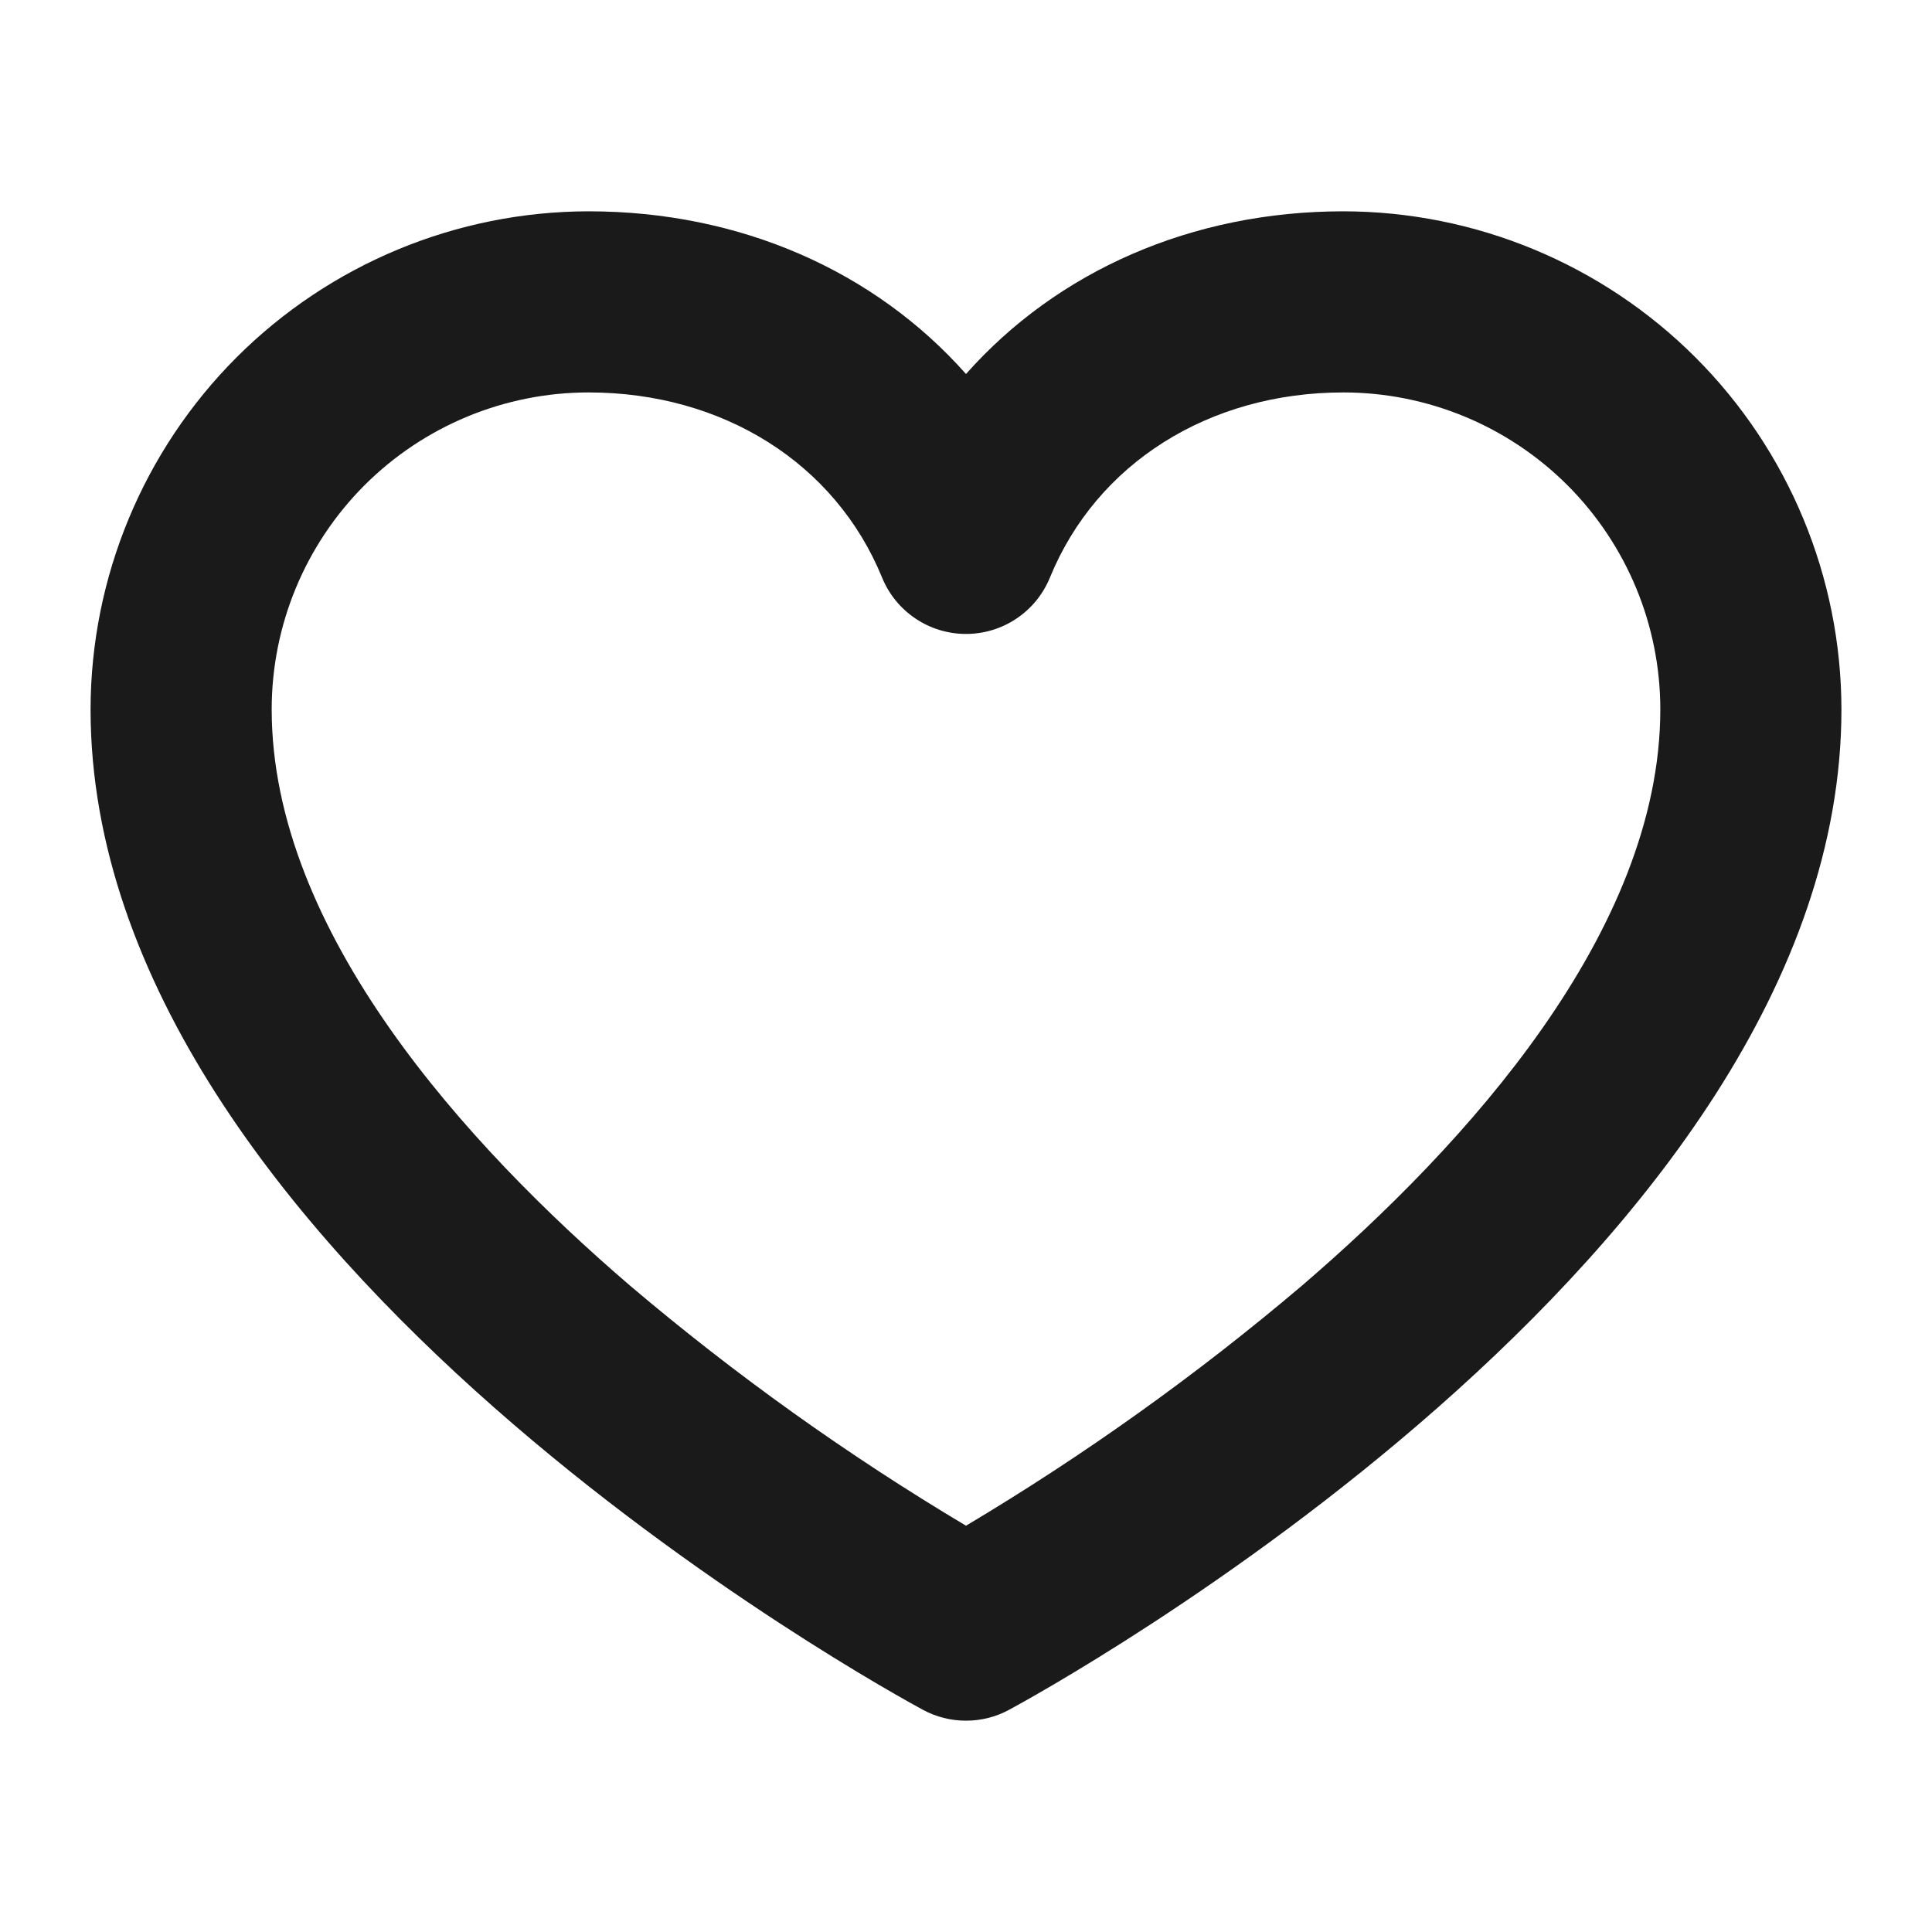
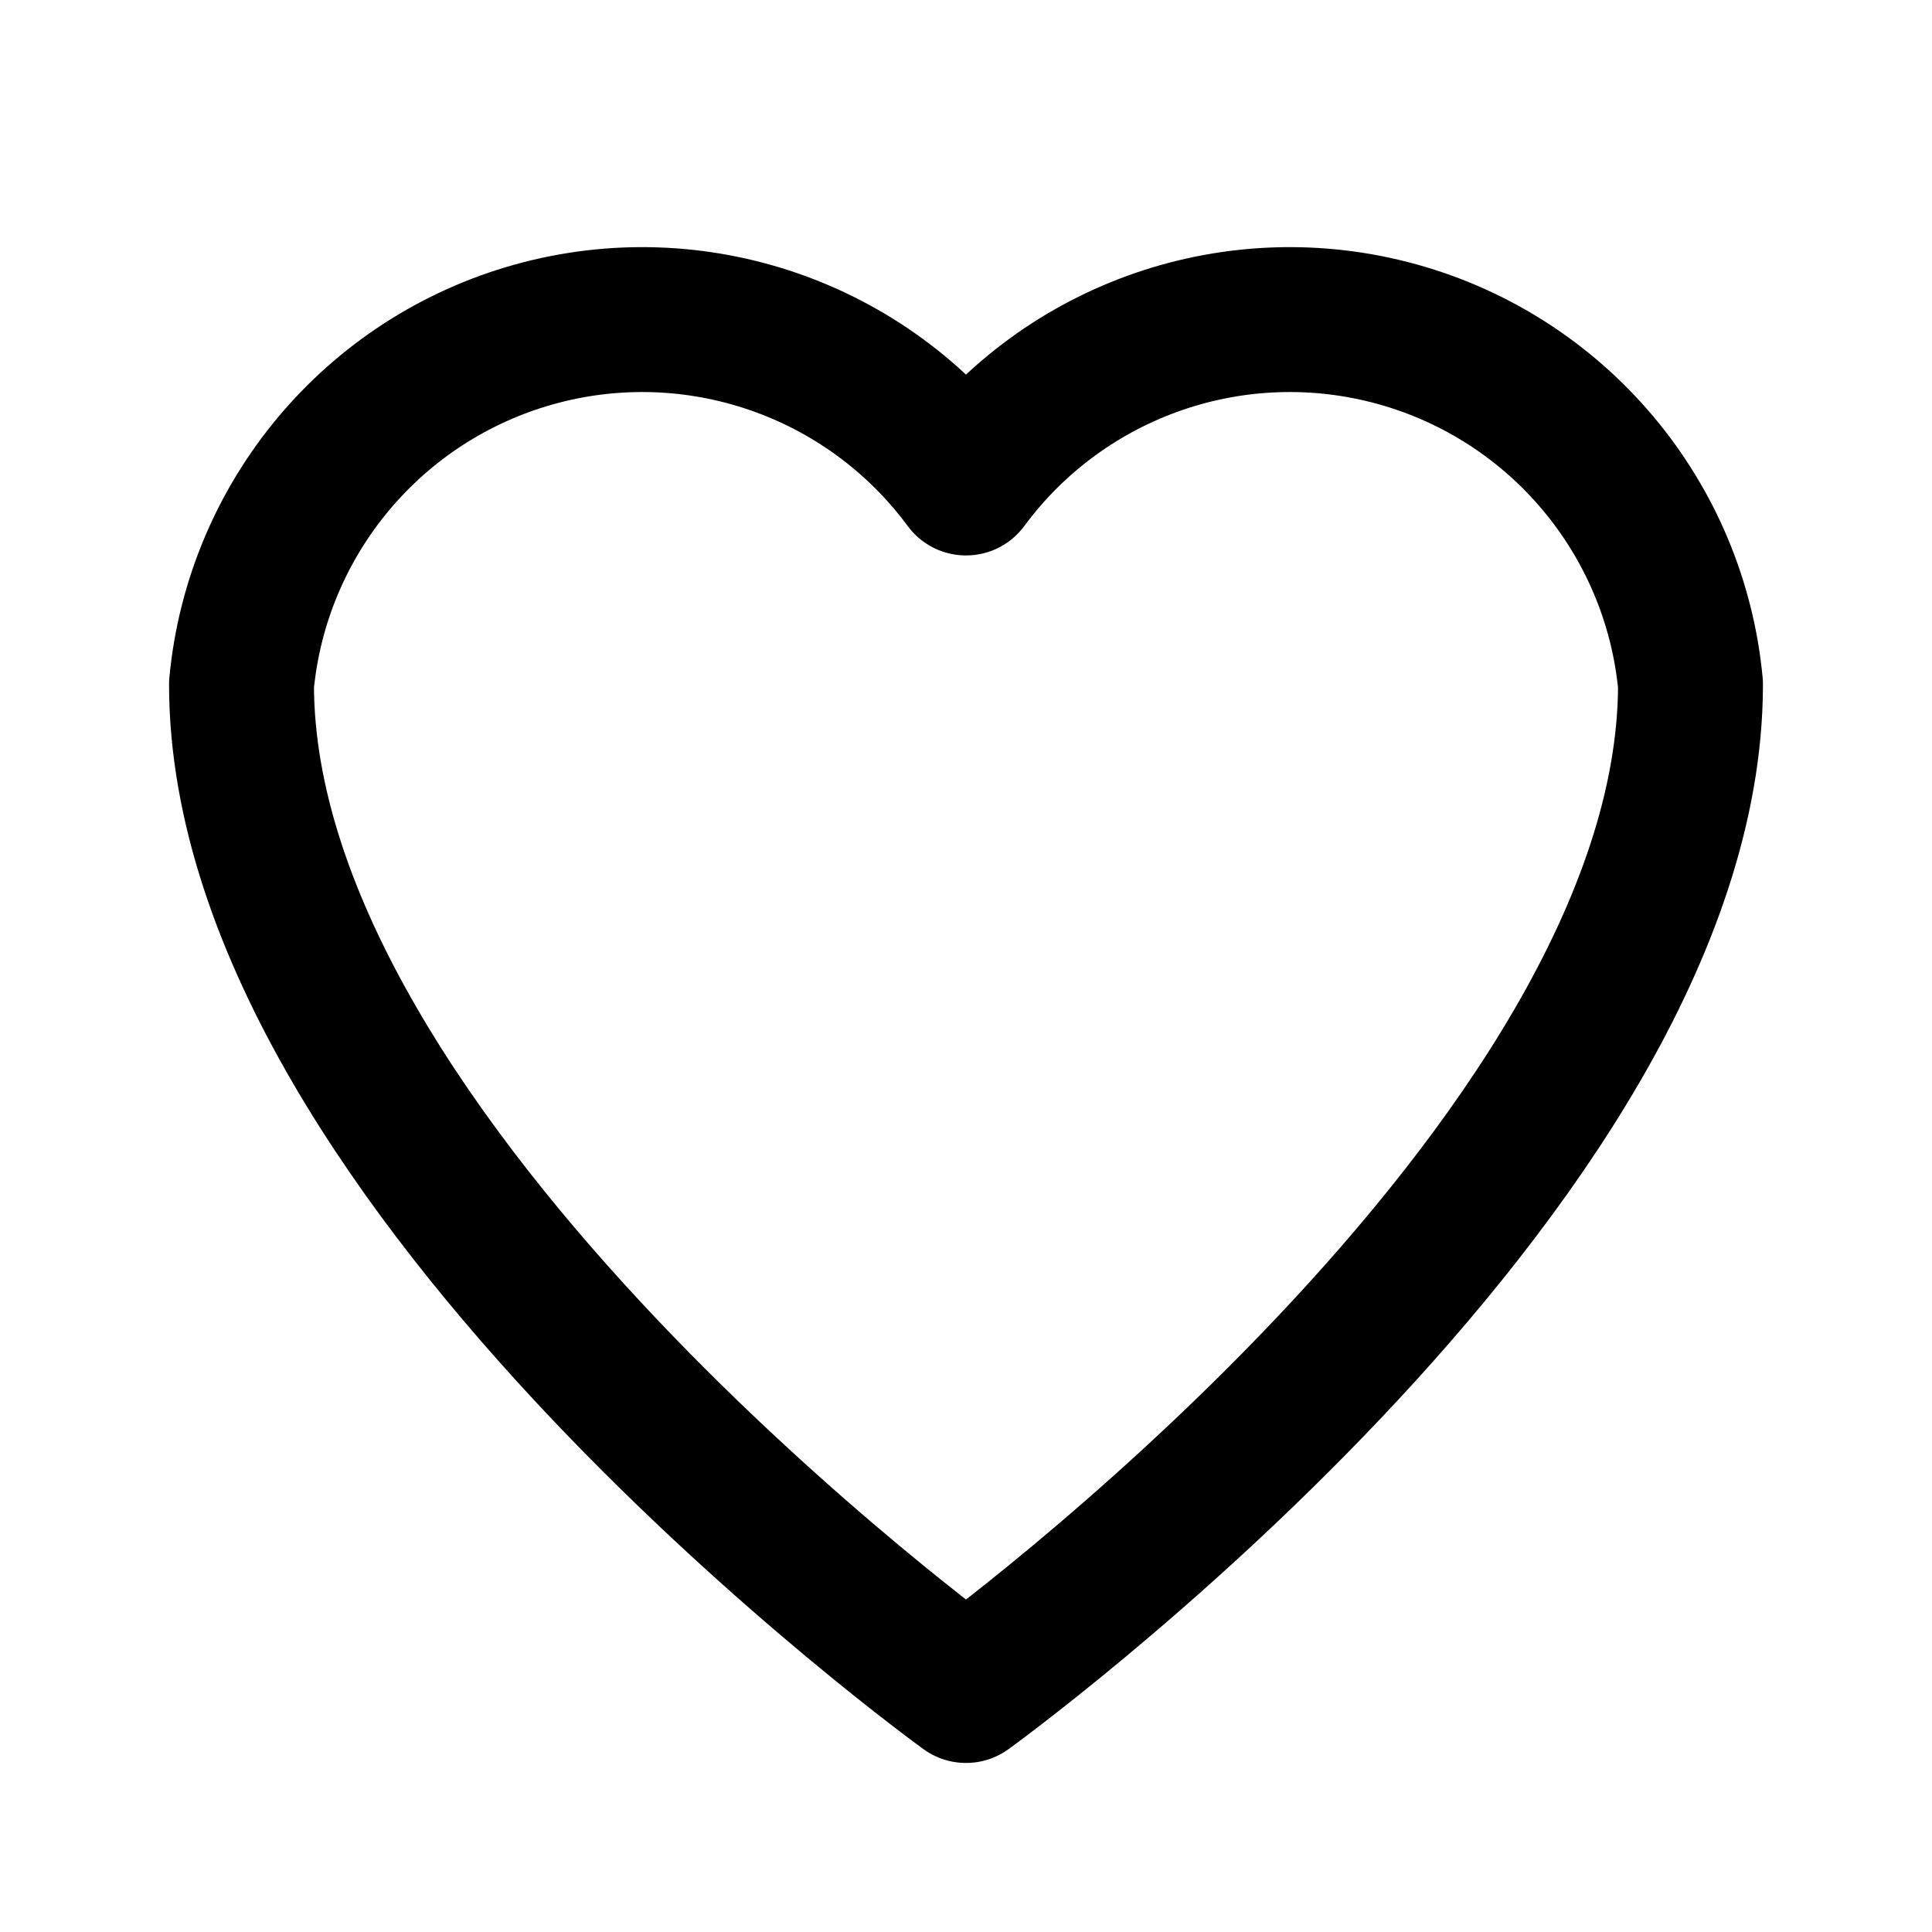
- <svg xmlns="http://www.w3.org/2000/svg" width="24" height="24" viewBox="0 0 24 24" fill="none">
-   <path d="M16.688 2.625C14.804 2.625 13.133 3.368 12 4.646C10.867 3.368 9.196 2.625 7.312 2.625C5.672 2.627 4.099 3.28 2.939 4.439C1.78 5.599 1.127 7.172 1.125 8.812C1.125 15.594 11.045 21.013 11.467 21.241C11.63 21.329 11.814 21.375 12 21.375C12.186 21.375 12.37 21.329 12.533 21.241C12.955 21.013 22.875 15.594 22.875 8.812C22.873 7.172 22.221 5.599 21.061 4.439C19.901 3.28 18.328 2.627 16.688 2.625ZM16.173 15.971C14.867 17.079 13.471 18.076 12 18.953C10.529 18.076 9.133 17.079 7.827 15.971C5.796 14.228 3.375 11.571 3.375 8.812C3.375 7.768 3.79 6.767 4.528 6.028C5.267 5.29 6.268 4.875 7.312 4.875C8.981 4.875 10.378 5.756 10.958 7.176C11.043 7.383 11.187 7.56 11.373 7.684C11.558 7.809 11.777 7.875 12 7.875C12.223 7.875 12.442 7.809 12.627 7.684C12.813 7.56 12.957 7.383 13.042 7.176C13.622 5.756 15.019 4.875 16.688 4.875C17.732 4.875 18.733 5.29 19.472 6.028C20.21 6.767 20.625 7.768 20.625 8.812C20.625 11.571 18.204 14.228 16.173 15.971Z" fill="#1A1A1A" />
+ <svg xmlns="http://www.w3.org/2000/svg" viewBox="0 0 24 24" fill="none">
+   <path d="M12 21C12 21 3 14.5 3 8.5A5 5 0 0 1 12 6a5 5 0 0 1 9 2.5C21 14.5 12 21 12 21Z" stroke="currentColor" stroke-width="1.8" stroke-linejoin="round" />
</svg>
